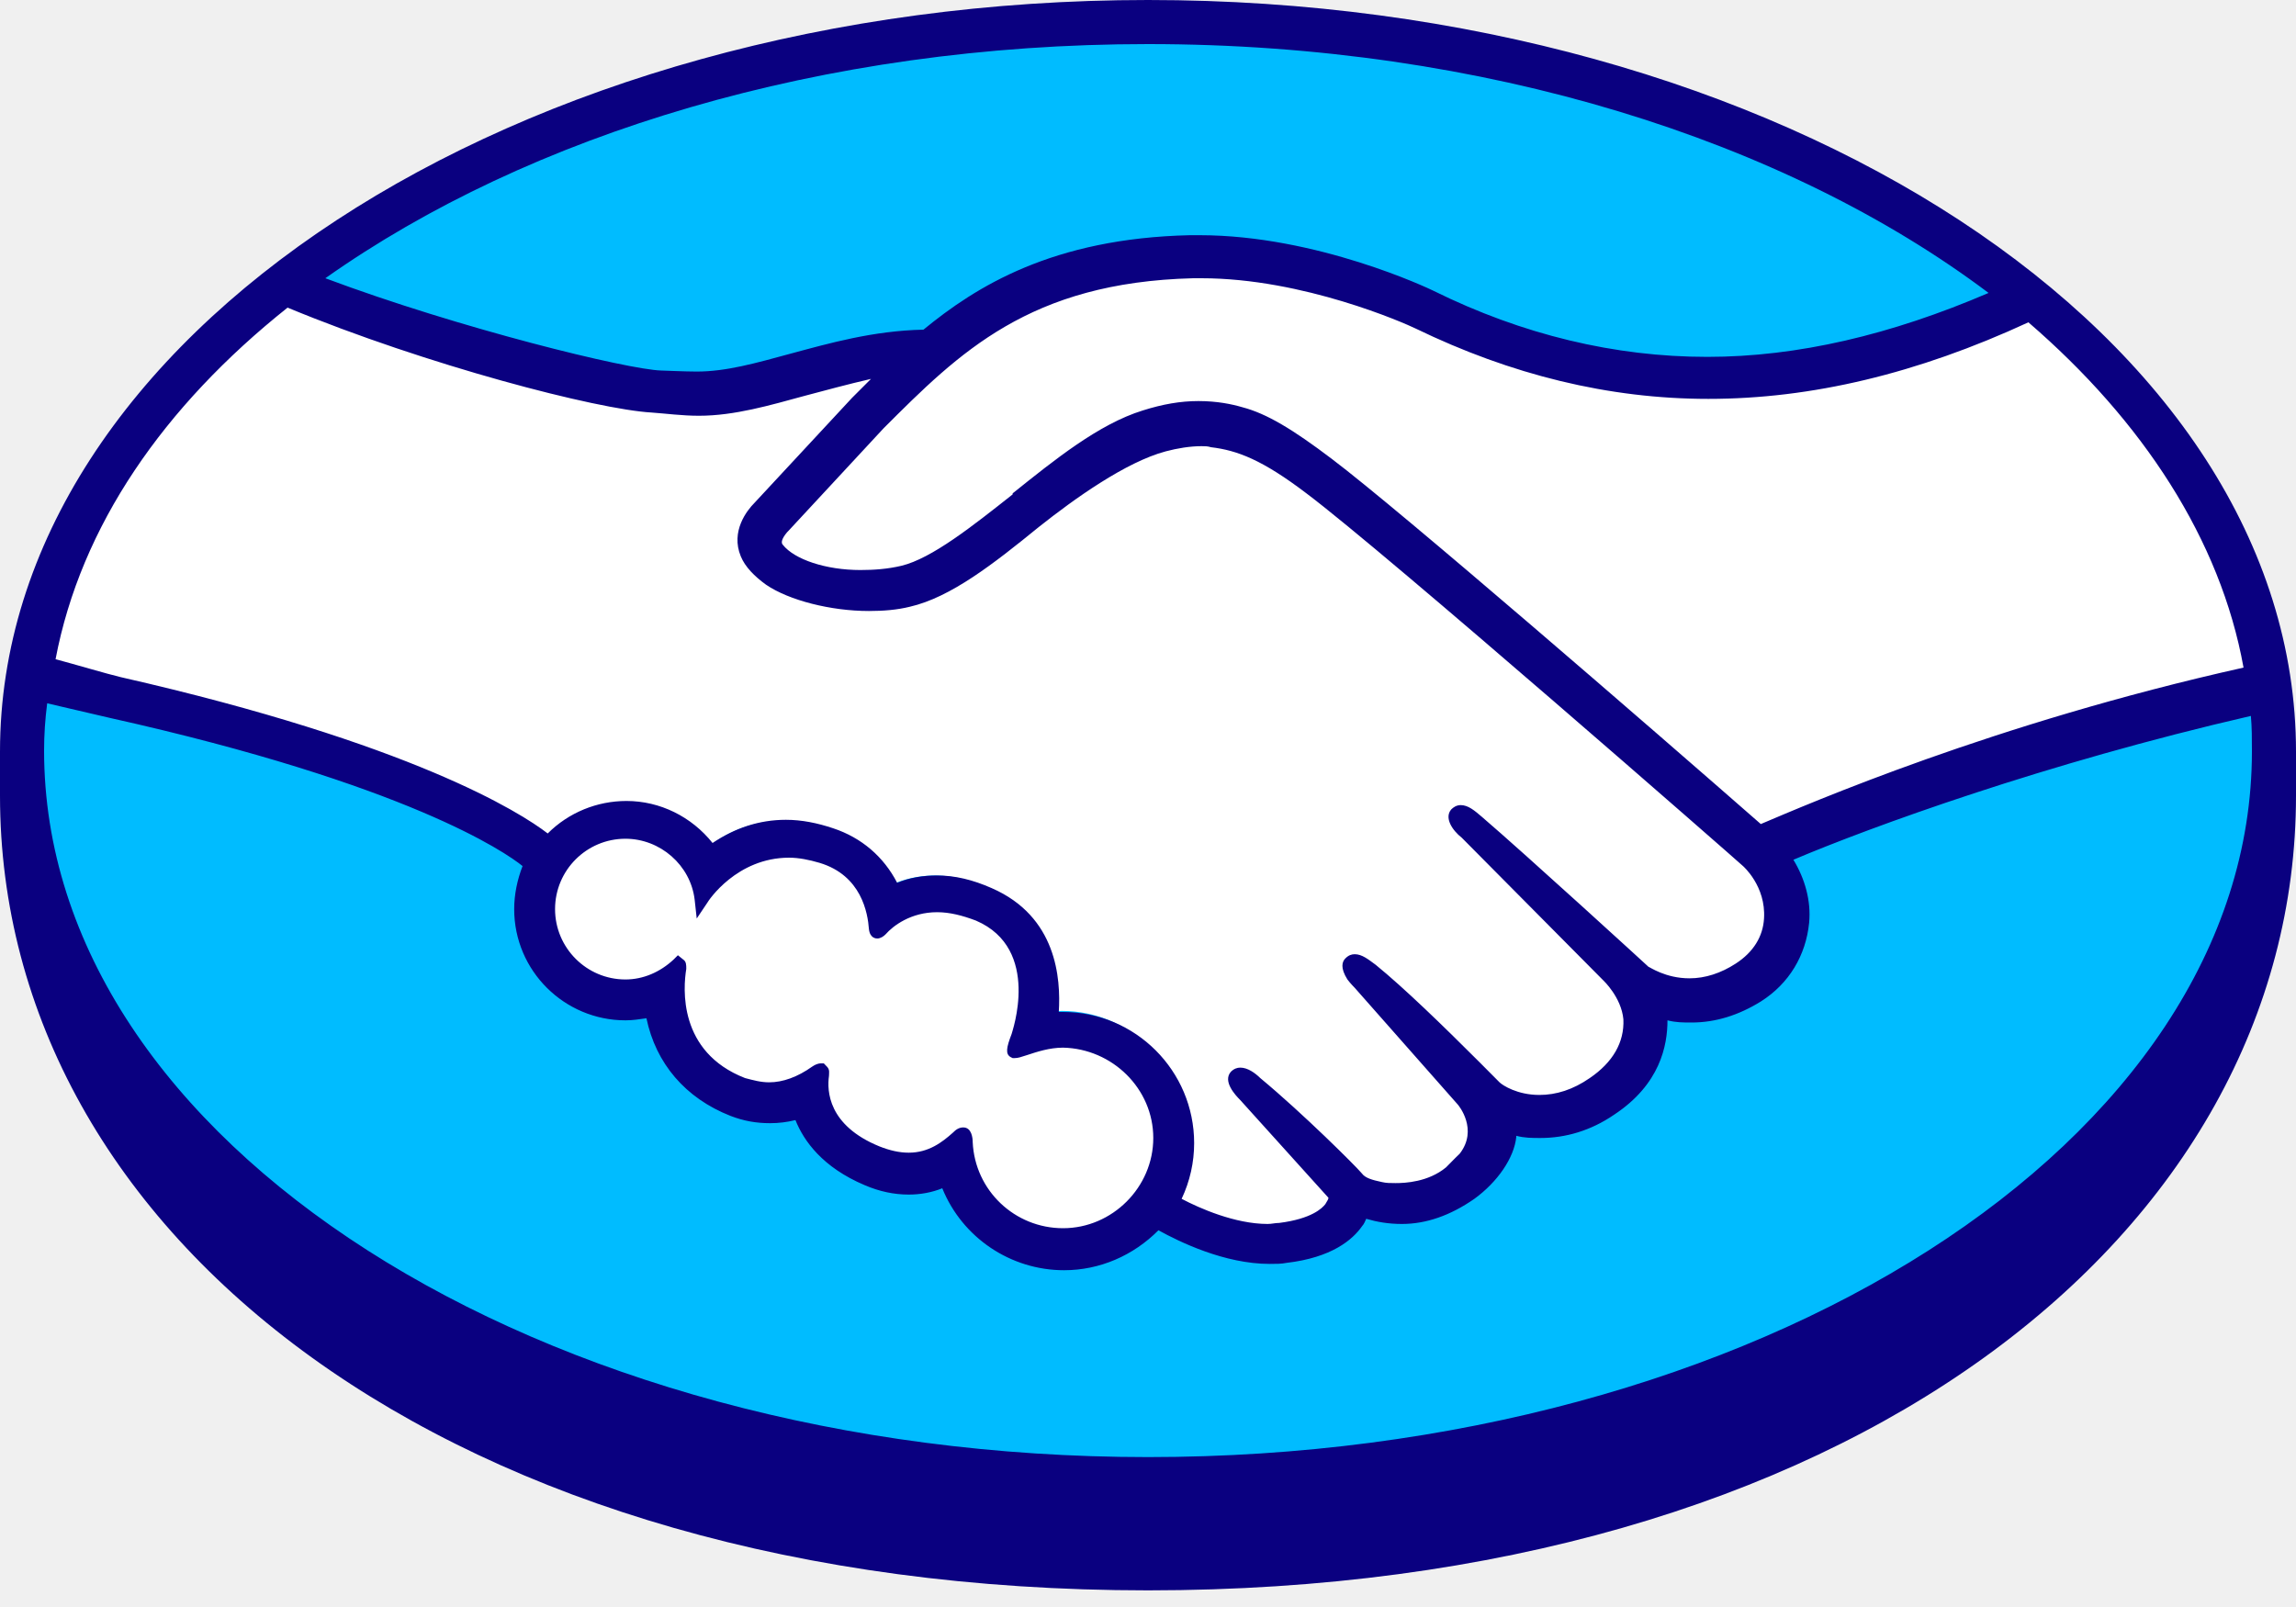
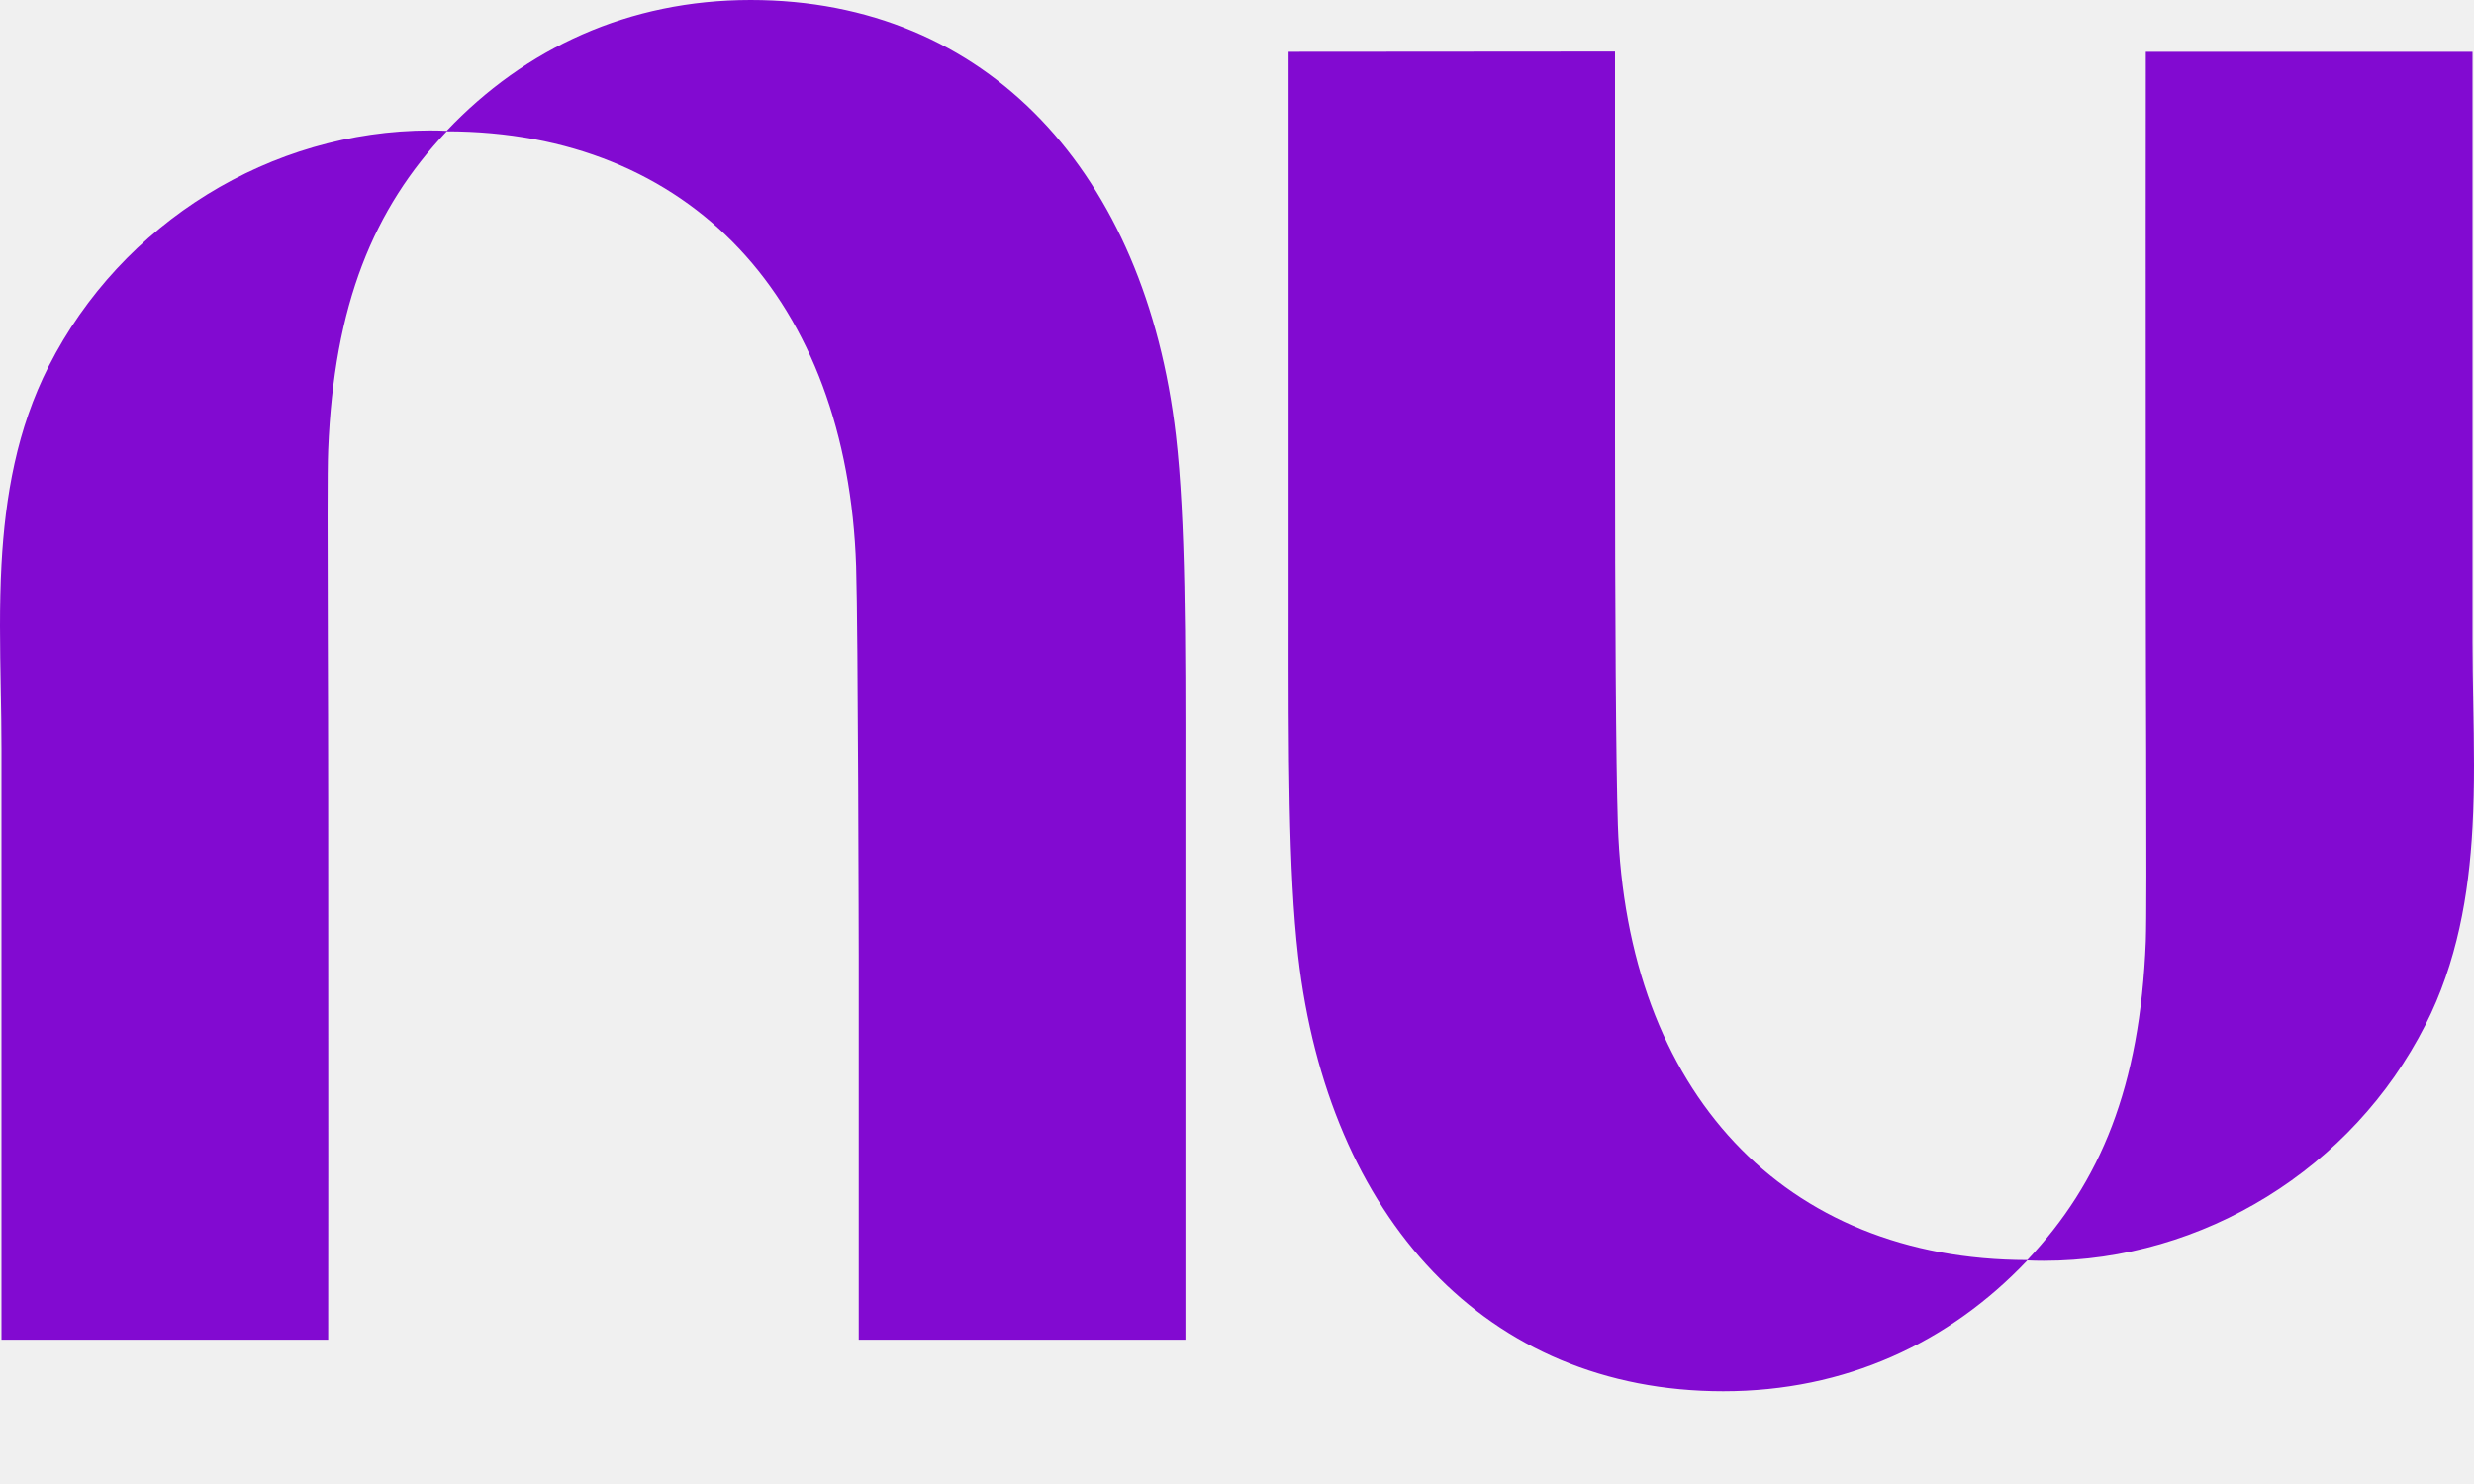
- <svg xmlns="http://www.w3.org/2000/svg" width="20" height="14" viewBox="0 0 20 14" fill="none">
-   <path d="M10 0.256C4.58 0.256 0.183 3.073 0.183 6.539C0.183 10.005 4.58 13.096 10 13.096C15.421 13.096 19.817 10.014 19.817 6.539C19.817 3.064 15.421 0.256 10 0.256Z" fill="#00BCFF" />
-   <path d="M6.801 4.6C6.792 4.609 6.7 4.71 6.764 4.792C6.92 4.984 7.386 5.094 7.861 4.993C8.144 4.929 8.501 4.646 8.857 4.362C9.241 4.06 9.616 3.759 9.991 3.64C10.393 3.512 10.649 3.567 10.823 3.622C11.005 3.676 11.225 3.804 11.581 4.06C12.239 4.554 14.881 6.868 15.347 7.261C15.713 7.097 17.468 6.383 19.689 5.899C19.497 4.71 18.784 3.585 17.687 2.698C16.161 3.338 14.177 3.722 12.349 2.835C12.34 2.835 11.353 2.369 10.384 2.387C8.94 2.423 8.309 3.045 7.651 3.713L6.801 4.6Z" fill="white" />
-   <path d="M15.229 7.508C15.201 7.481 12.121 4.783 11.417 4.262C11.015 3.96 10.786 3.878 10.548 3.85C10.43 3.832 10.256 3.859 10.137 3.887C9.808 3.978 9.388 4.262 9.013 4.554C8.62 4.865 8.254 5.158 7.916 5.231C7.477 5.332 6.947 5.213 6.7 5.048C6.6 4.984 6.536 4.902 6.499 4.829C6.408 4.618 6.572 4.454 6.6 4.426L7.45 3.503C7.55 3.402 7.651 3.301 7.751 3.21C7.477 3.247 7.221 3.32 6.974 3.384C6.664 3.466 6.371 3.548 6.069 3.548C5.941 3.548 5.274 3.439 5.146 3.402C4.378 3.192 3.501 2.991 2.495 2.515C1.289 3.411 0.503 4.518 0.265 5.762C0.439 5.807 0.896 5.908 1.015 5.935C3.748 6.548 4.598 7.17 4.753 7.298C4.918 7.115 5.165 6.996 5.43 6.996C5.731 6.996 6.005 7.152 6.17 7.38C6.325 7.252 6.545 7.152 6.819 7.152C6.947 7.152 7.075 7.179 7.212 7.216C7.523 7.325 7.678 7.527 7.76 7.71C7.861 7.664 7.989 7.627 8.144 7.627C8.291 7.627 8.446 7.664 8.601 7.728C9.104 7.947 9.186 8.441 9.141 8.816C9.177 8.816 9.214 8.807 9.25 8.807C9.845 8.807 10.338 9.292 10.338 9.895C10.338 10.078 10.293 10.252 10.21 10.407C10.375 10.499 10.786 10.709 11.152 10.663C11.444 10.627 11.554 10.526 11.591 10.471C11.618 10.435 11.645 10.389 11.618 10.352L10.85 9.493C10.85 9.493 10.722 9.374 10.768 9.328C10.813 9.282 10.887 9.347 10.941 9.392C11.335 9.721 11.81 10.215 11.81 10.215C11.819 10.225 11.846 10.279 12.029 10.316C12.185 10.343 12.45 10.325 12.642 10.17C12.687 10.133 12.733 10.078 12.779 10.032L12.77 10.042C12.971 9.785 12.751 9.529 12.751 9.529L11.846 8.514C11.846 8.514 11.718 8.395 11.764 8.35C11.801 8.304 11.883 8.368 11.947 8.414C12.23 8.651 12.633 9.054 13.026 9.438C13.099 9.493 13.437 9.703 13.894 9.411C14.168 9.228 14.223 9.008 14.214 8.844C14.196 8.624 14.022 8.469 14.022 8.469L12.788 7.234C12.788 7.234 12.66 7.124 12.706 7.069C12.742 7.024 12.825 7.088 12.879 7.133C13.272 7.463 14.333 8.432 14.333 8.432C14.351 8.441 14.717 8.706 15.165 8.414C15.329 8.313 15.43 8.158 15.439 7.975C15.448 7.691 15.229 7.508 15.229 7.508Z" fill="white" />
-   <path d="M9.26 9.072C9.068 9.072 8.857 9.182 8.83 9.164C8.812 9.154 8.839 9.081 8.857 9.036C8.876 8.99 9.123 8.24 8.519 7.975C8.053 7.774 7.761 8.002 7.669 8.103C7.642 8.13 7.633 8.13 7.633 8.094C7.623 7.956 7.559 7.591 7.157 7.463C6.581 7.289 6.207 7.691 6.115 7.838C6.069 7.508 5.795 7.252 5.457 7.252C5.082 7.252 4.79 7.554 4.781 7.92C4.781 8.295 5.082 8.587 5.448 8.587C5.631 8.587 5.795 8.514 5.914 8.405C5.914 8.405 5.923 8.414 5.914 8.423C5.887 8.587 5.832 9.191 6.463 9.438C6.718 9.539 6.929 9.465 7.112 9.337C7.166 9.301 7.176 9.319 7.166 9.365C7.139 9.52 7.176 9.85 7.642 10.042C7.998 10.188 8.208 10.042 8.346 9.914C8.41 9.859 8.419 9.868 8.428 9.95C8.446 10.398 8.821 10.755 9.269 10.755C9.735 10.755 10.11 10.38 10.11 9.914C10.101 9.456 9.726 9.081 9.26 9.072Z" fill="white" />
-   <path d="M10 0C4.479 0 0 2.936 0 6.548C0 6.639 0 6.896 0 6.932C0 10.755 3.912 13.855 10 13.855C16.088 13.855 20 10.755 20 6.932V6.548C20 2.936 15.521 0 10 0ZM19.543 5.816C17.367 6.301 15.749 7.005 15.338 7.179C14.388 6.347 12.194 4.445 11.6 3.997C11.261 3.74 11.033 3.603 10.823 3.548C10.731 3.521 10.603 3.494 10.439 3.494C10.283 3.494 10.128 3.521 9.954 3.576C9.57 3.695 9.186 4.006 8.821 4.298V4.307C8.473 4.582 8.117 4.865 7.852 4.929C7.733 4.957 7.614 4.966 7.495 4.966C7.194 4.966 6.92 4.874 6.819 4.746C6.801 4.728 6.81 4.692 6.856 4.637L6.865 4.628L7.697 3.731C8.355 3.073 8.967 2.46 10.393 2.424C10.421 2.424 10.439 2.424 10.466 2.424C11.353 2.424 12.239 2.817 12.331 2.862C13.163 3.265 14.013 3.475 14.881 3.475C15.777 3.475 16.7 3.256 17.669 2.808C18.665 3.667 19.342 4.701 19.543 5.816ZM10 0.384C12.934 0.384 15.558 1.225 17.322 2.552C16.472 2.917 15.658 3.109 14.872 3.109C14.068 3.109 13.263 2.917 12.486 2.533C12.45 2.515 11.472 2.049 10.448 2.049C10.421 2.049 10.393 2.049 10.366 2.049C9.168 2.076 8.501 2.497 8.044 2.872C7.605 2.881 7.221 2.991 6.883 3.082C6.581 3.164 6.325 3.237 6.069 3.237C5.969 3.237 5.777 3.228 5.759 3.228C5.466 3.219 4.004 2.862 2.834 2.424C4.607 1.171 7.157 0.384 10 0.384ZM2.505 2.68C3.72 3.183 5.201 3.567 5.676 3.594C5.804 3.603 5.941 3.622 6.088 3.622C6.399 3.622 6.709 3.53 7.011 3.448C7.185 3.402 7.386 3.347 7.587 3.301C7.532 3.356 7.477 3.411 7.422 3.466L6.572 4.381C6.508 4.445 6.362 4.628 6.453 4.847C6.49 4.938 6.572 5.021 6.673 5.094C6.874 5.231 7.239 5.323 7.569 5.323C7.697 5.323 7.815 5.313 7.925 5.286C8.282 5.204 8.656 4.911 9.049 4.591C9.36 4.344 9.808 4.024 10.155 3.932C10.256 3.905 10.366 3.887 10.466 3.887C10.494 3.887 10.521 3.887 10.548 3.896C10.777 3.923 10.996 4.006 11.38 4.298C12.075 4.82 15.155 7.517 15.183 7.545C15.183 7.545 15.384 7.719 15.366 8.002C15.357 8.158 15.274 8.295 15.119 8.395C14.991 8.478 14.854 8.523 14.717 8.523C14.506 8.523 14.369 8.423 14.36 8.423C14.351 8.414 13.291 7.444 12.907 7.115C12.843 7.06 12.788 7.014 12.724 7.014C12.687 7.014 12.66 7.033 12.642 7.051C12.578 7.124 12.651 7.234 12.733 7.298L13.967 8.542C13.967 8.542 14.123 8.688 14.141 8.88C14.15 9.081 14.049 9.255 13.848 9.392C13.702 9.493 13.556 9.539 13.409 9.539C13.218 9.539 13.09 9.456 13.062 9.429L12.889 9.255C12.569 8.935 12.23 8.606 11.983 8.405C11.92 8.359 11.865 8.313 11.801 8.313C11.773 8.313 11.746 8.322 11.719 8.35C11.691 8.377 11.673 8.432 11.737 8.533C11.764 8.569 11.801 8.606 11.801 8.606L12.697 9.621C12.706 9.63 12.879 9.84 12.715 10.051L12.678 10.087C12.651 10.115 12.623 10.142 12.596 10.17C12.441 10.298 12.239 10.307 12.157 10.307C12.111 10.307 12.075 10.307 12.038 10.298C11.947 10.279 11.892 10.261 11.865 10.225L11.856 10.215C11.81 10.16 11.353 9.703 10.978 9.392C10.932 9.347 10.868 9.301 10.804 9.301C10.777 9.301 10.749 9.31 10.722 9.337C10.649 9.42 10.759 9.539 10.804 9.584L11.572 10.435C11.572 10.444 11.563 10.462 11.545 10.49C11.517 10.526 11.426 10.618 11.143 10.654C11.106 10.654 11.079 10.663 11.042 10.663C10.759 10.663 10.448 10.526 10.293 10.444C10.366 10.289 10.402 10.124 10.402 9.959C10.402 9.328 9.89 8.816 9.26 8.816C9.25 8.816 9.232 8.816 9.223 8.816C9.241 8.523 9.205 7.984 8.638 7.737C8.473 7.664 8.318 7.627 8.163 7.627C8.044 7.627 7.925 7.645 7.815 7.691C7.697 7.463 7.505 7.298 7.258 7.216C7.121 7.17 6.984 7.142 6.846 7.142C6.609 7.142 6.399 7.216 6.207 7.344C6.024 7.115 5.75 6.978 5.457 6.978C5.201 6.978 4.954 7.078 4.771 7.261C4.534 7.078 3.583 6.475 1.051 5.899C0.932 5.871 0.658 5.789 0.484 5.743C0.704 4.582 1.426 3.539 2.505 2.68ZM7.203 9.292L7.176 9.264H7.148C7.13 9.264 7.102 9.273 7.075 9.292C6.947 9.383 6.819 9.429 6.7 9.429C6.627 9.429 6.563 9.411 6.49 9.392C5.905 9.164 5.951 8.606 5.978 8.441C5.978 8.405 5.978 8.377 5.951 8.359L5.905 8.322L5.868 8.359C5.75 8.469 5.603 8.533 5.448 8.533C5.11 8.533 4.835 8.258 4.835 7.92C4.835 7.581 5.11 7.307 5.448 7.307C5.75 7.307 6.015 7.536 6.051 7.838L6.069 8.002L6.161 7.865C6.17 7.847 6.417 7.472 6.874 7.472C6.956 7.472 7.048 7.49 7.139 7.517C7.505 7.627 7.559 7.956 7.569 8.094C7.578 8.176 7.633 8.176 7.642 8.176C7.669 8.176 7.697 8.158 7.715 8.139C7.779 8.066 7.934 7.947 8.163 7.947C8.272 7.947 8.382 7.975 8.501 8.02C9.077 8.267 8.812 8.999 8.812 9.008C8.766 9.127 8.757 9.182 8.803 9.209L8.821 9.218H8.839C8.867 9.218 8.894 9.209 8.949 9.191C9.031 9.164 9.141 9.127 9.26 9.127C9.689 9.136 10.046 9.484 10.046 9.914C10.046 10.343 9.689 10.7 9.26 10.7C8.839 10.7 8.492 10.371 8.473 9.95C8.473 9.914 8.464 9.822 8.391 9.822C8.355 9.822 8.327 9.84 8.3 9.868C8.208 9.95 8.09 10.042 7.916 10.042C7.834 10.042 7.751 10.023 7.66 9.987C7.212 9.804 7.203 9.502 7.221 9.374C7.221 9.347 7.23 9.319 7.203 9.292ZM10 12.694C4.689 12.694 0.384 9.941 0.384 6.539C0.384 6.402 0.393 6.265 0.411 6.127C0.457 6.137 0.878 6.237 0.96 6.255C3.547 6.832 4.406 7.426 4.552 7.545C4.506 7.664 4.479 7.792 4.479 7.92C4.479 8.459 4.918 8.889 5.448 8.889C5.512 8.889 5.567 8.88 5.631 8.871C5.713 9.264 5.969 9.566 6.362 9.721C6.481 9.767 6.59 9.785 6.709 9.785C6.782 9.785 6.856 9.776 6.929 9.758C7.002 9.941 7.166 10.17 7.532 10.325C7.66 10.38 7.788 10.407 7.916 10.407C8.016 10.407 8.117 10.389 8.208 10.352C8.382 10.782 8.803 11.066 9.269 11.066C9.58 11.066 9.872 10.938 10.091 10.718C10.274 10.819 10.667 11.011 11.06 11.011C11.115 11.011 11.161 11.011 11.207 11.002C11.6 10.956 11.782 10.801 11.865 10.682C11.883 10.663 11.892 10.636 11.901 10.618C11.993 10.645 12.093 10.663 12.212 10.663C12.422 10.663 12.633 10.59 12.843 10.444C13.044 10.298 13.19 10.087 13.208 9.904V9.895C13.281 9.914 13.345 9.914 13.419 9.914C13.638 9.914 13.857 9.85 14.059 9.712C14.461 9.447 14.525 9.109 14.525 8.889C14.598 8.908 14.662 8.908 14.735 8.908C14.945 8.908 15.146 8.844 15.338 8.725C15.585 8.569 15.731 8.322 15.759 8.039C15.777 7.847 15.722 7.655 15.622 7.49C16.289 7.207 17.815 6.649 19.607 6.237C19.616 6.338 19.616 6.438 19.616 6.548C19.616 9.941 15.311 12.694 10 12.694Z" fill="#0A0080" />
+ <svg xmlns="http://www.w3.org/2000/svg" width="20" height="12" viewBox="0 0 20 12" fill="none">
+   <path fill-rule="evenodd" clip-rule="evenodd" d="M6.068 0C5.083 0 4.244 0.39 3.611 1.058C3.567 1.056 3.522 1.055 3.477 1.055C2.19 1.055 0.983 1.801 0.394 2.961C0.137 3.467 0.042 4.011 0.012 4.565C-0.006 4.898 2.29252e-05 5.233 0.006 5.566L0.006 5.566L0.006 5.567C0.009 5.732 0.012 5.897 0.012 6.06V10.833H2.653C2.653 10.833 2.655 8.482 2.653 6.461C2.653 5.996 2.651 5.549 2.65 5.152V5.152C2.648 4.385 2.646 3.803 2.653 3.638C2.7 2.461 3.018 1.691 3.611 1.062C5.577 1.063 6.85 2.421 6.921 4.581C6.937 5.077 6.942 7.732 6.942 7.732V10.833H9.583V6.64V6.638C9.583 6.52 9.583 6.405 9.583 6.291V6.289C9.584 5.17 9.585 4.205 9.506 3.52C9.262 1.409 7.989 0 6.068 0ZM19.994 5.686C20 6.018 20.006 6.354 19.988 6.686L19.988 6.686C19.958 7.239 19.863 7.784 19.606 8.29C19.017 9.449 17.81 10.195 16.523 10.195C16.478 10.195 16.433 10.194 16.389 10.192C15.756 10.86 14.917 11.25 13.931 11.25C12.011 11.25 10.737 9.841 10.494 7.731C10.415 7.046 10.416 6.08 10.417 4.96L10.417 4.611V0.419L13.056 0.417V3.517C13.056 4.943 13.063 6.174 13.079 6.67C13.15 8.83 14.423 10.187 16.389 10.189C16.982 9.559 17.3 8.789 17.347 7.612C17.353 7.448 17.352 6.866 17.35 6.099V6.099L17.35 6.086C17.349 5.692 17.347 5.25 17.347 4.79C17.345 2.769 17.347 0.419 17.347 0.419H19.988V5.191C19.988 5.354 19.991 5.519 19.994 5.685L19.994 5.686Z" fill="#820AD1" />
</svg>
